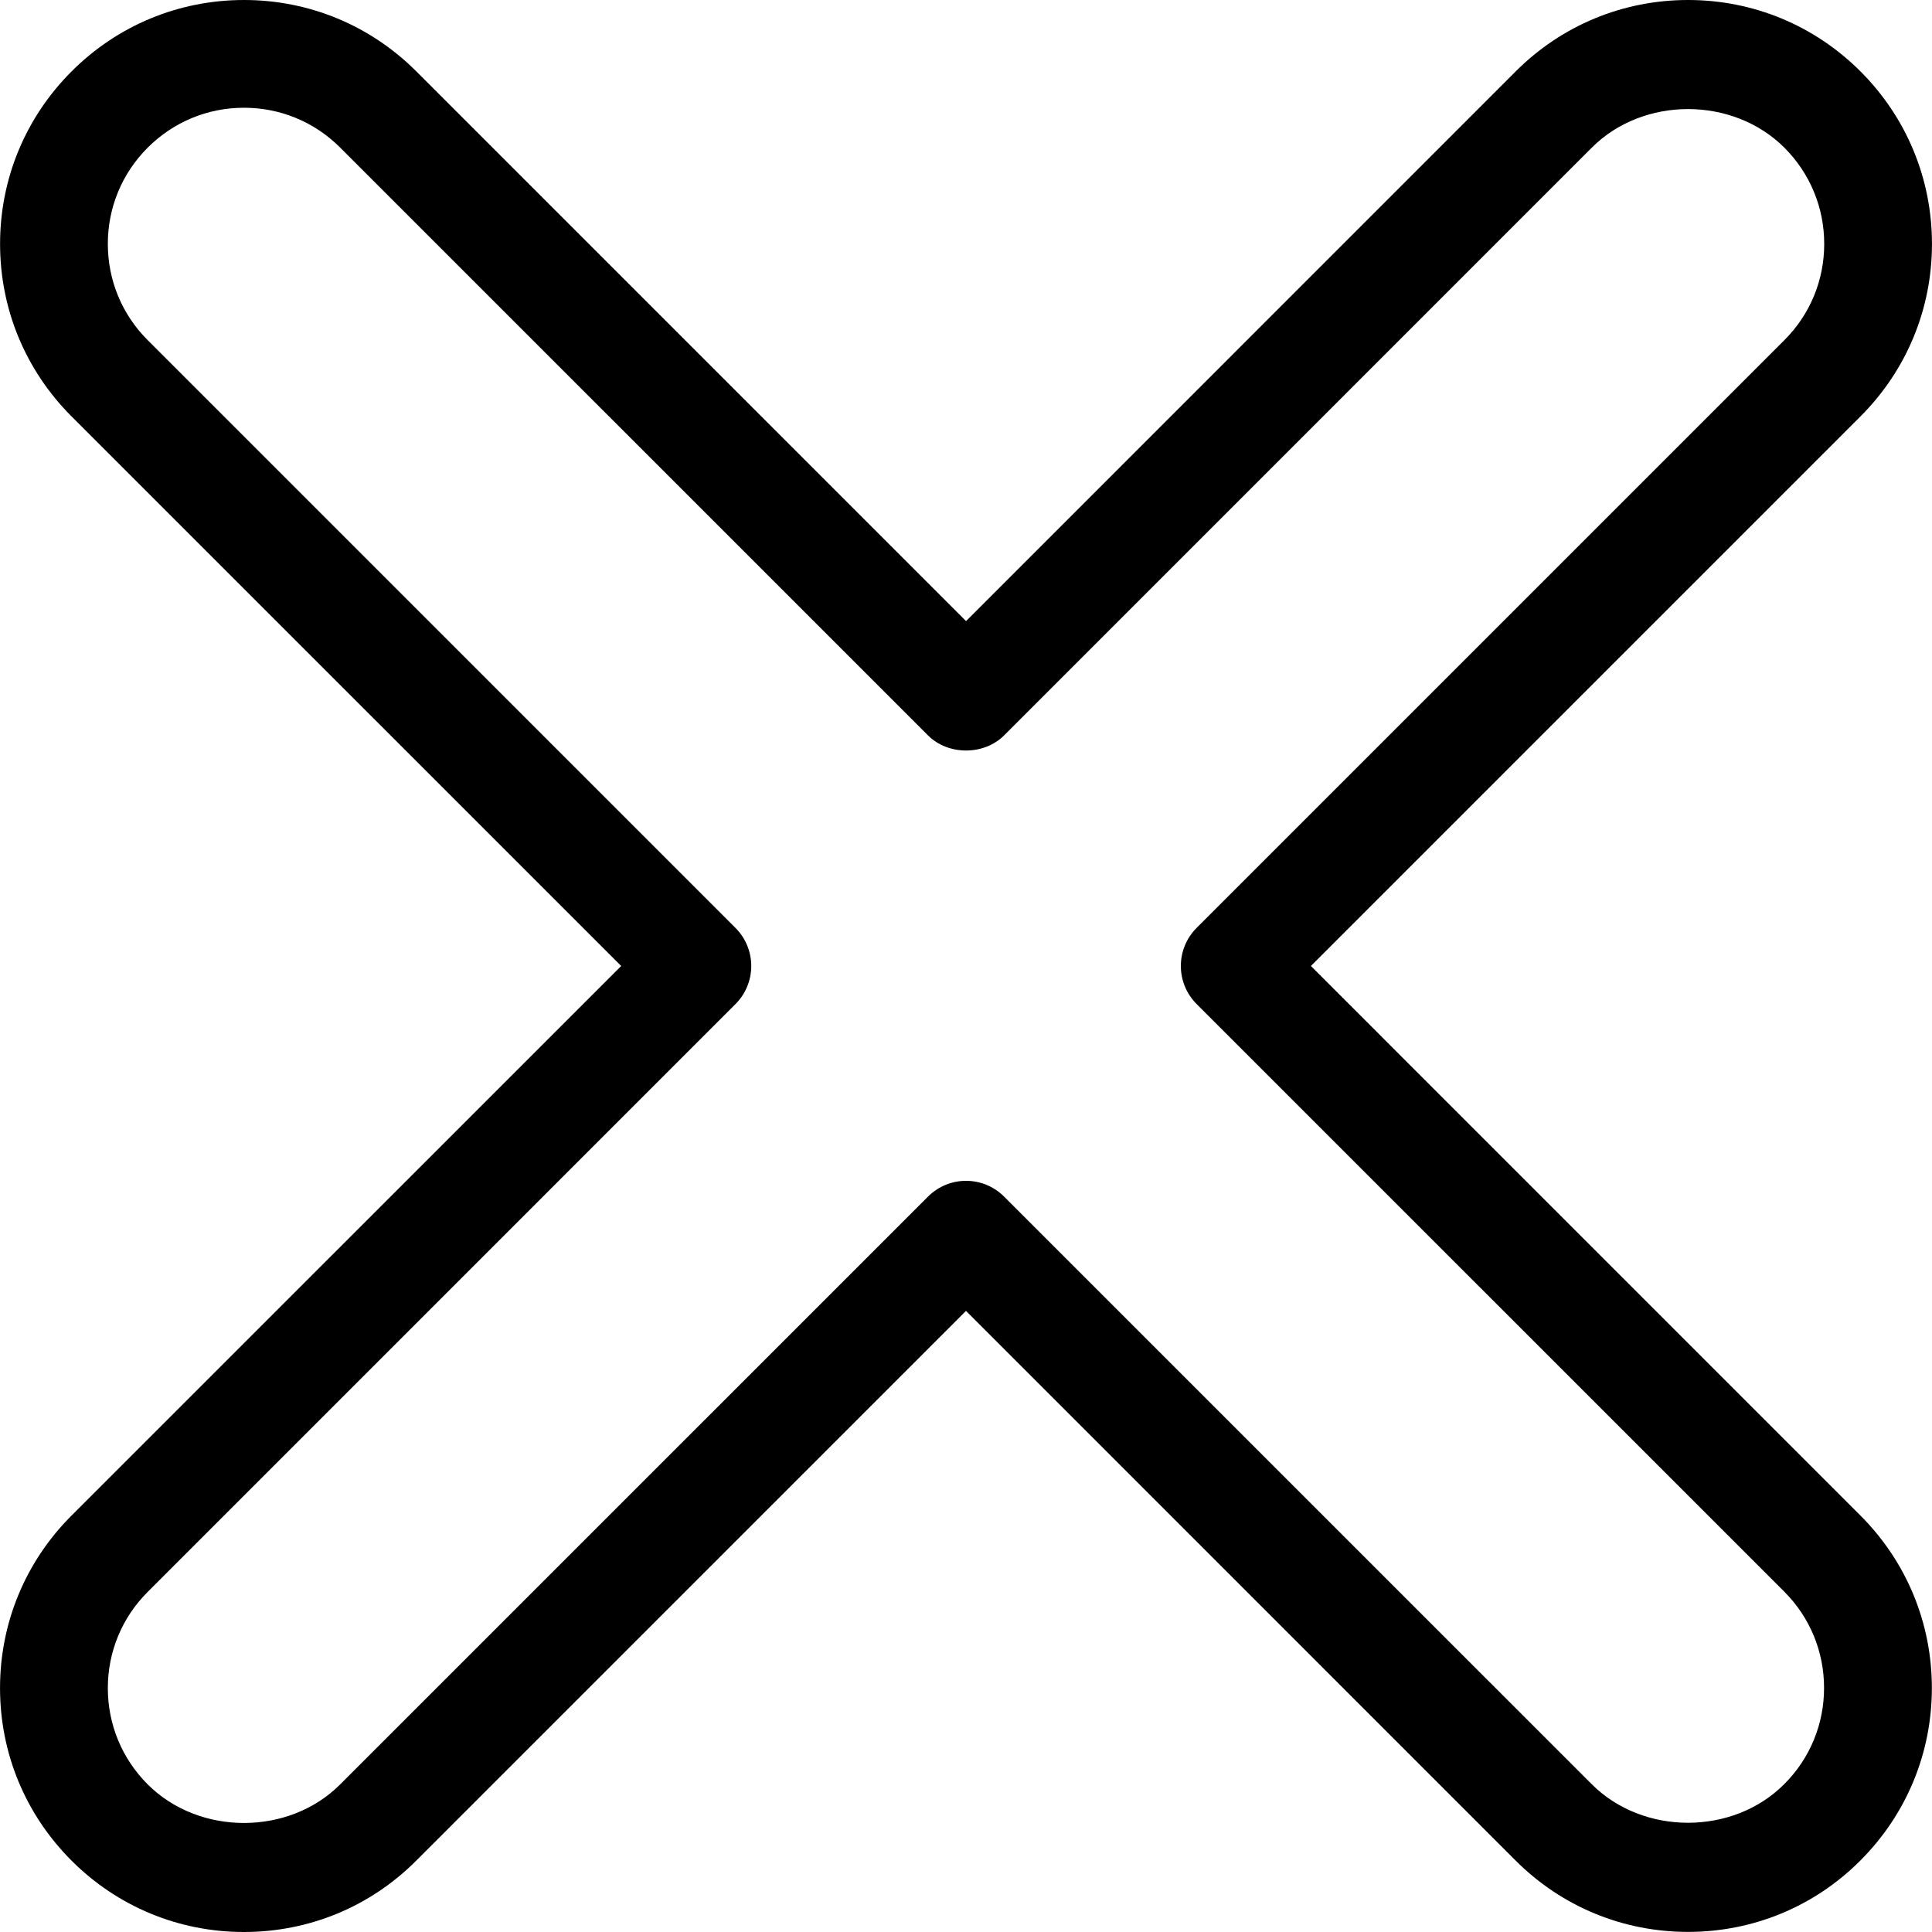
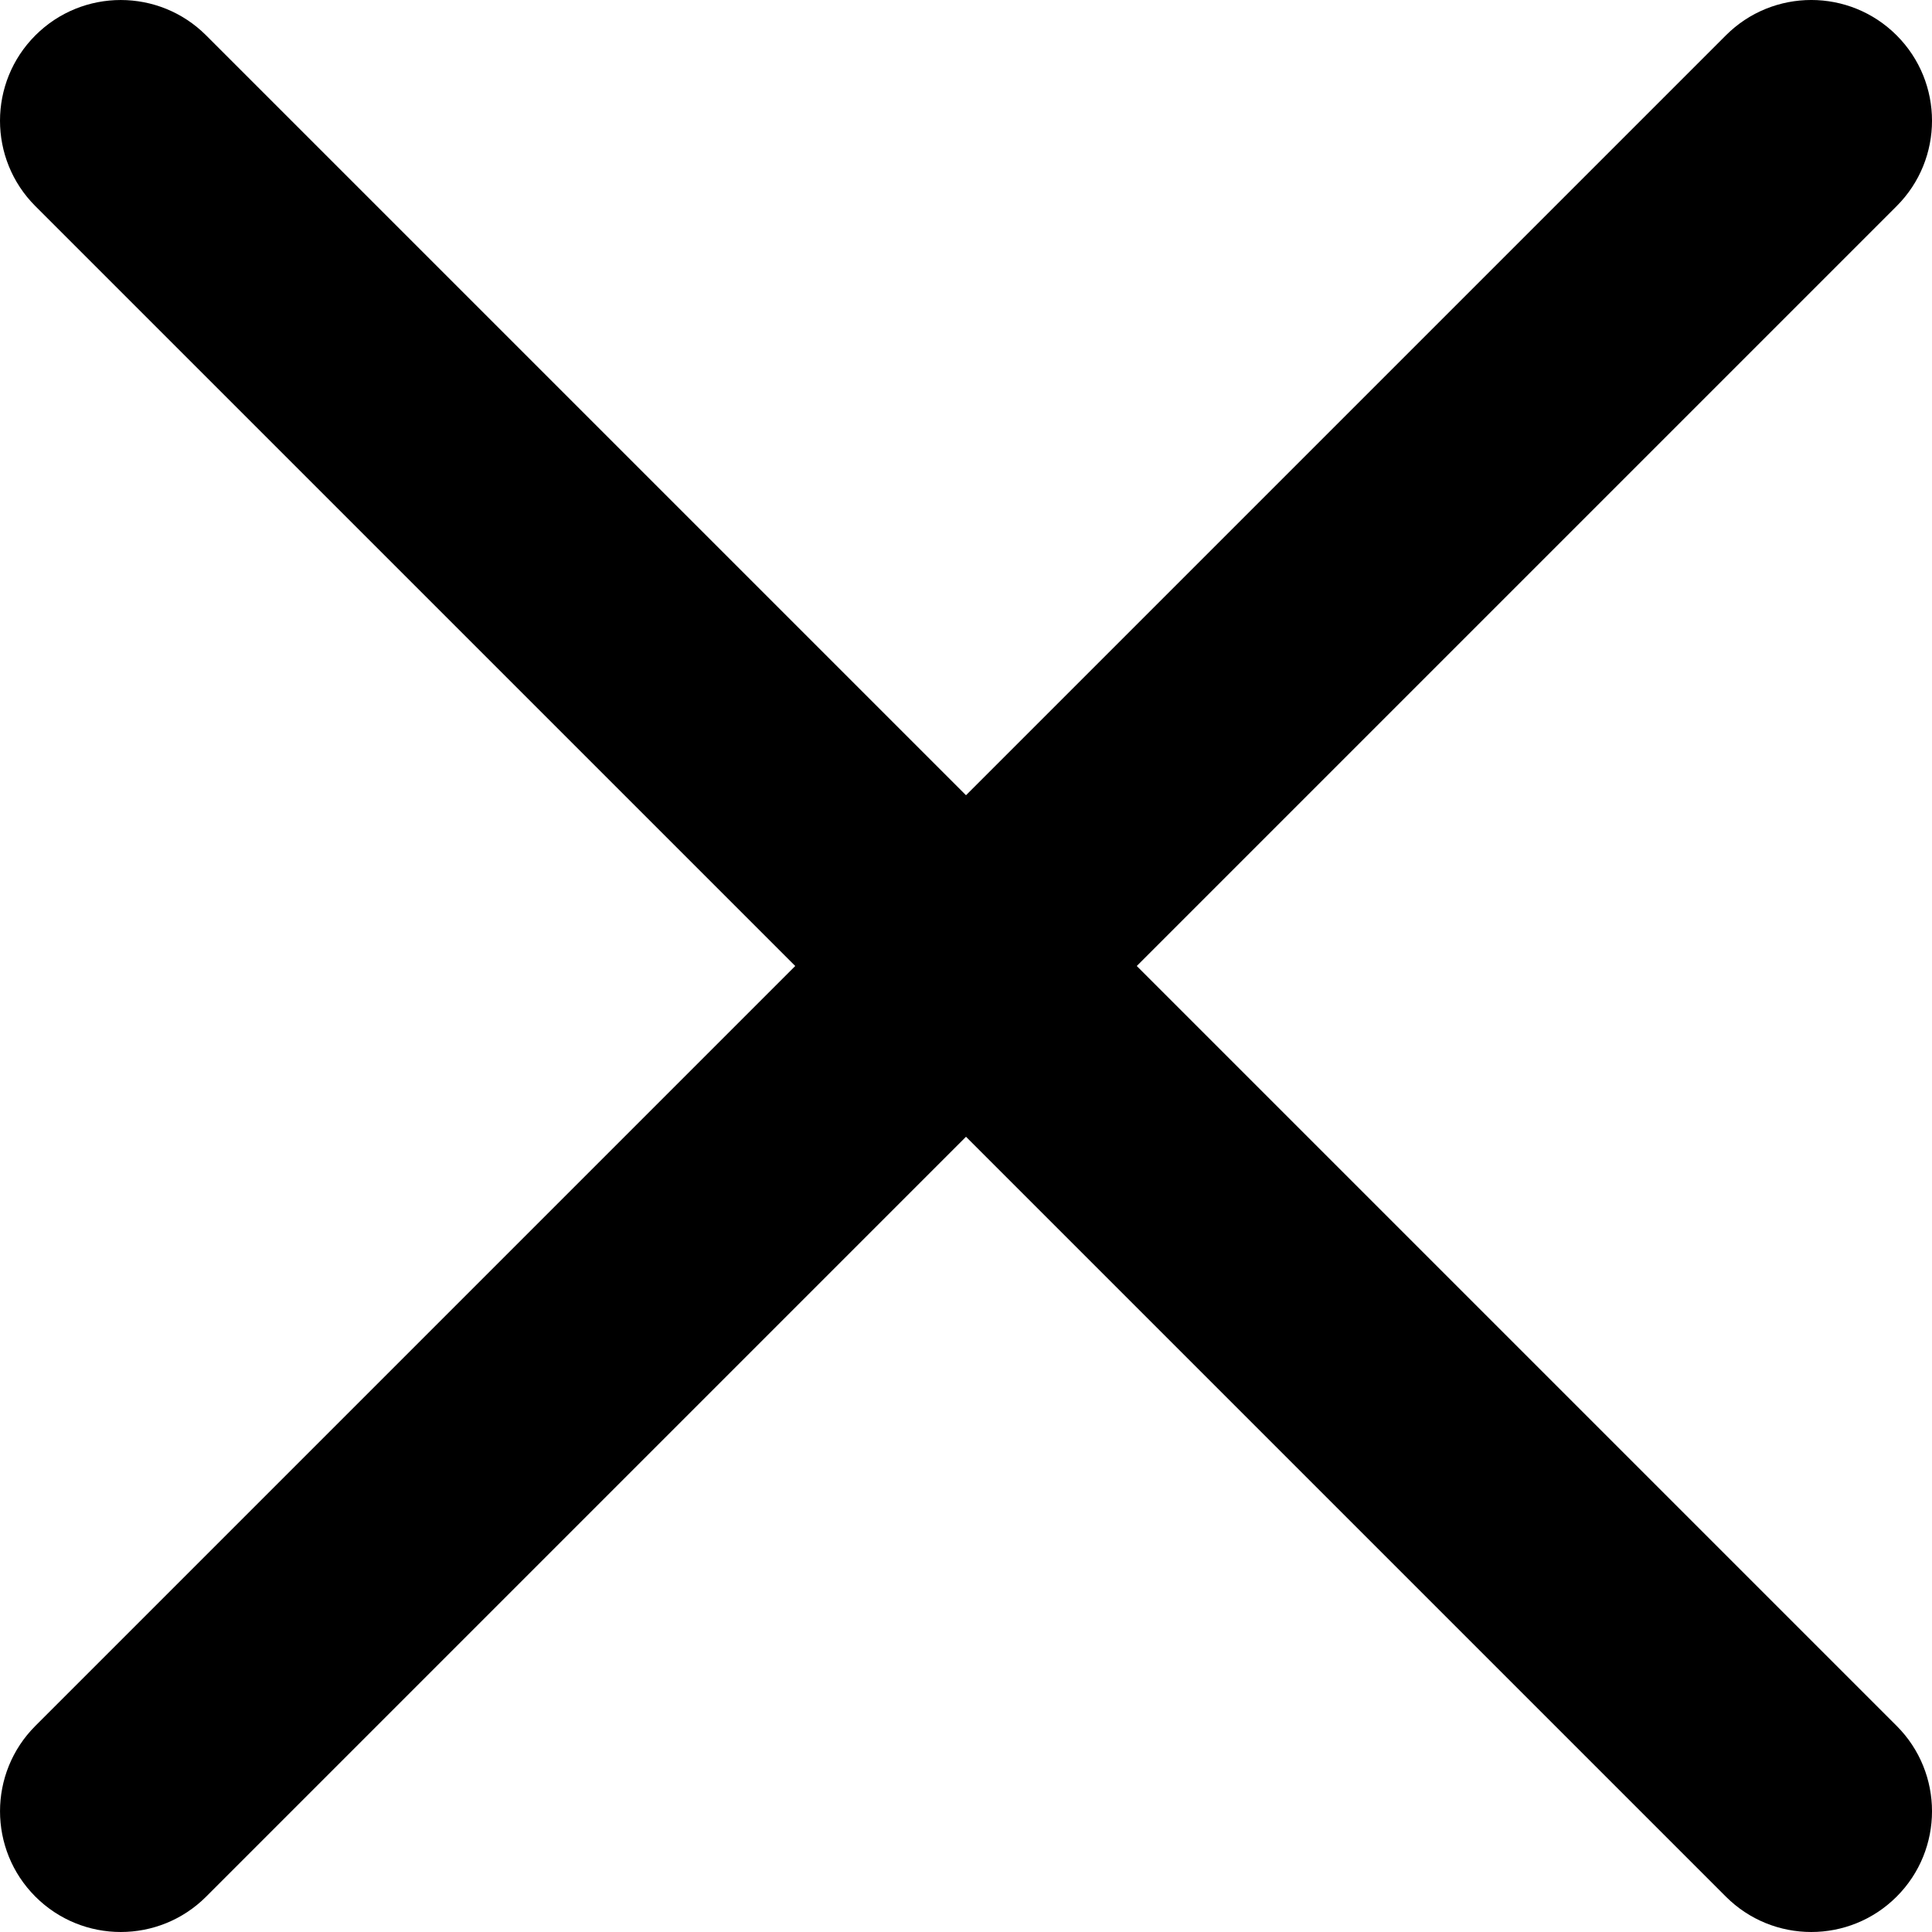
- <svg xmlns="http://www.w3.org/2000/svg" fill="#000000" version="1.1" id="Capa_1" width="800px" height="800px" viewBox="0 0 220.496 220.496" xml:space="preserve">
-   <g>
-     <g>
-       <path d="M0.003,192.658c0,7.434,2.897,14.424,8.154,19.684c5.257,5.261,12.25,8.154,19.684,8.154    c7.44,0,14.429-2.894,19.674-8.154l62.732-62.731l62.717,62.72c5.255,5.26,12.244,8.154,19.684,8.154    c7.44,0,14.436-2.895,19.678-8.154c5.255-5.26,8.155-12.25,8.155-19.684s-2.9-14.424-8.155-19.684l-62.714-62.717l62.727-62.727    c5.254-5.257,8.154-12.247,8.154-19.681c0-7.434-2.9-14.427-8.154-19.684C207.084,2.897,200.095,0,192.655,0    c-7.435,0-14.424,2.897-19.678,8.155l-62.724,62.732L47.522,8.155C42.271,2.897,35.281,0,27.847,0    c-7.44,0-14.433,2.897-19.684,8.155c-5.257,5.257-8.155,12.25-8.155,19.684c0,7.434,2.897,14.423,8.155,19.681l62.732,62.727    L8.157,172.974C2.9,178.234,0.003,185.224,0.003,192.658z M16.858,181.681l67.08-67.086c1.156-1.152,1.801-2.714,1.801-4.344    c0-1.631-0.646-3.198-1.801-4.348l-67.08-67.08c-2.939-2.936-4.552-6.836-4.552-10.985c0-4.152,1.618-8.056,4.552-10.989    c2.939-2.933,6.831-4.552,10.989-4.552c4.149,0,8.055,1.619,10.98,4.552l67.079,67.077c2.306,2.306,6.39,2.306,8.695,0    l67.07-67.077c5.867-5.873,16.104-5.861,21.972,0c2.937,2.939,4.552,6.836,4.552,10.989c0,4.149-1.615,8.056-4.552,10.985    l-67.073,67.074c-2.402,2.404-2.402,6.29,0,8.697l67.062,67.056c2.936,2.937,4.545,6.84,4.545,10.989s-1.609,8.053-4.551,10.988    c-5.85,5.867-16.094,5.873-21.966,0l-67.059-67.056c-2.405-2.407-6.29-2.407-8.695,0l-67.085,67.08    c-5.846,5.866-16.09,5.872-21.962,0c-2.939-2.937-4.552-6.84-4.552-10.989C12.307,188.515,13.919,184.612,16.858,181.681z" />
-     </g>
-   </g>
+ <svg xmlns="http://www.w3.org/2000/svg" class="svg-icon" style="width: 1em; height: 1em;vertical-align: middle;fill: currentColor;overflow: hidden;" viewBox="0 0 1024 1024" version="1.1">
+   <path d="M602.512 511.997l402.748-402.748a64 64 0 0 0-90.51-90.51L512.003 421.488 109.255 18.75a64 64 0 0 0-90.51 90.51L421.493 511.997 18.755 914.745a64 64 0 0 0 90.51 90.51L512.003 602.507l402.748 402.748a64 64 0 0 0 90.51-90.51z" />
</svg>
